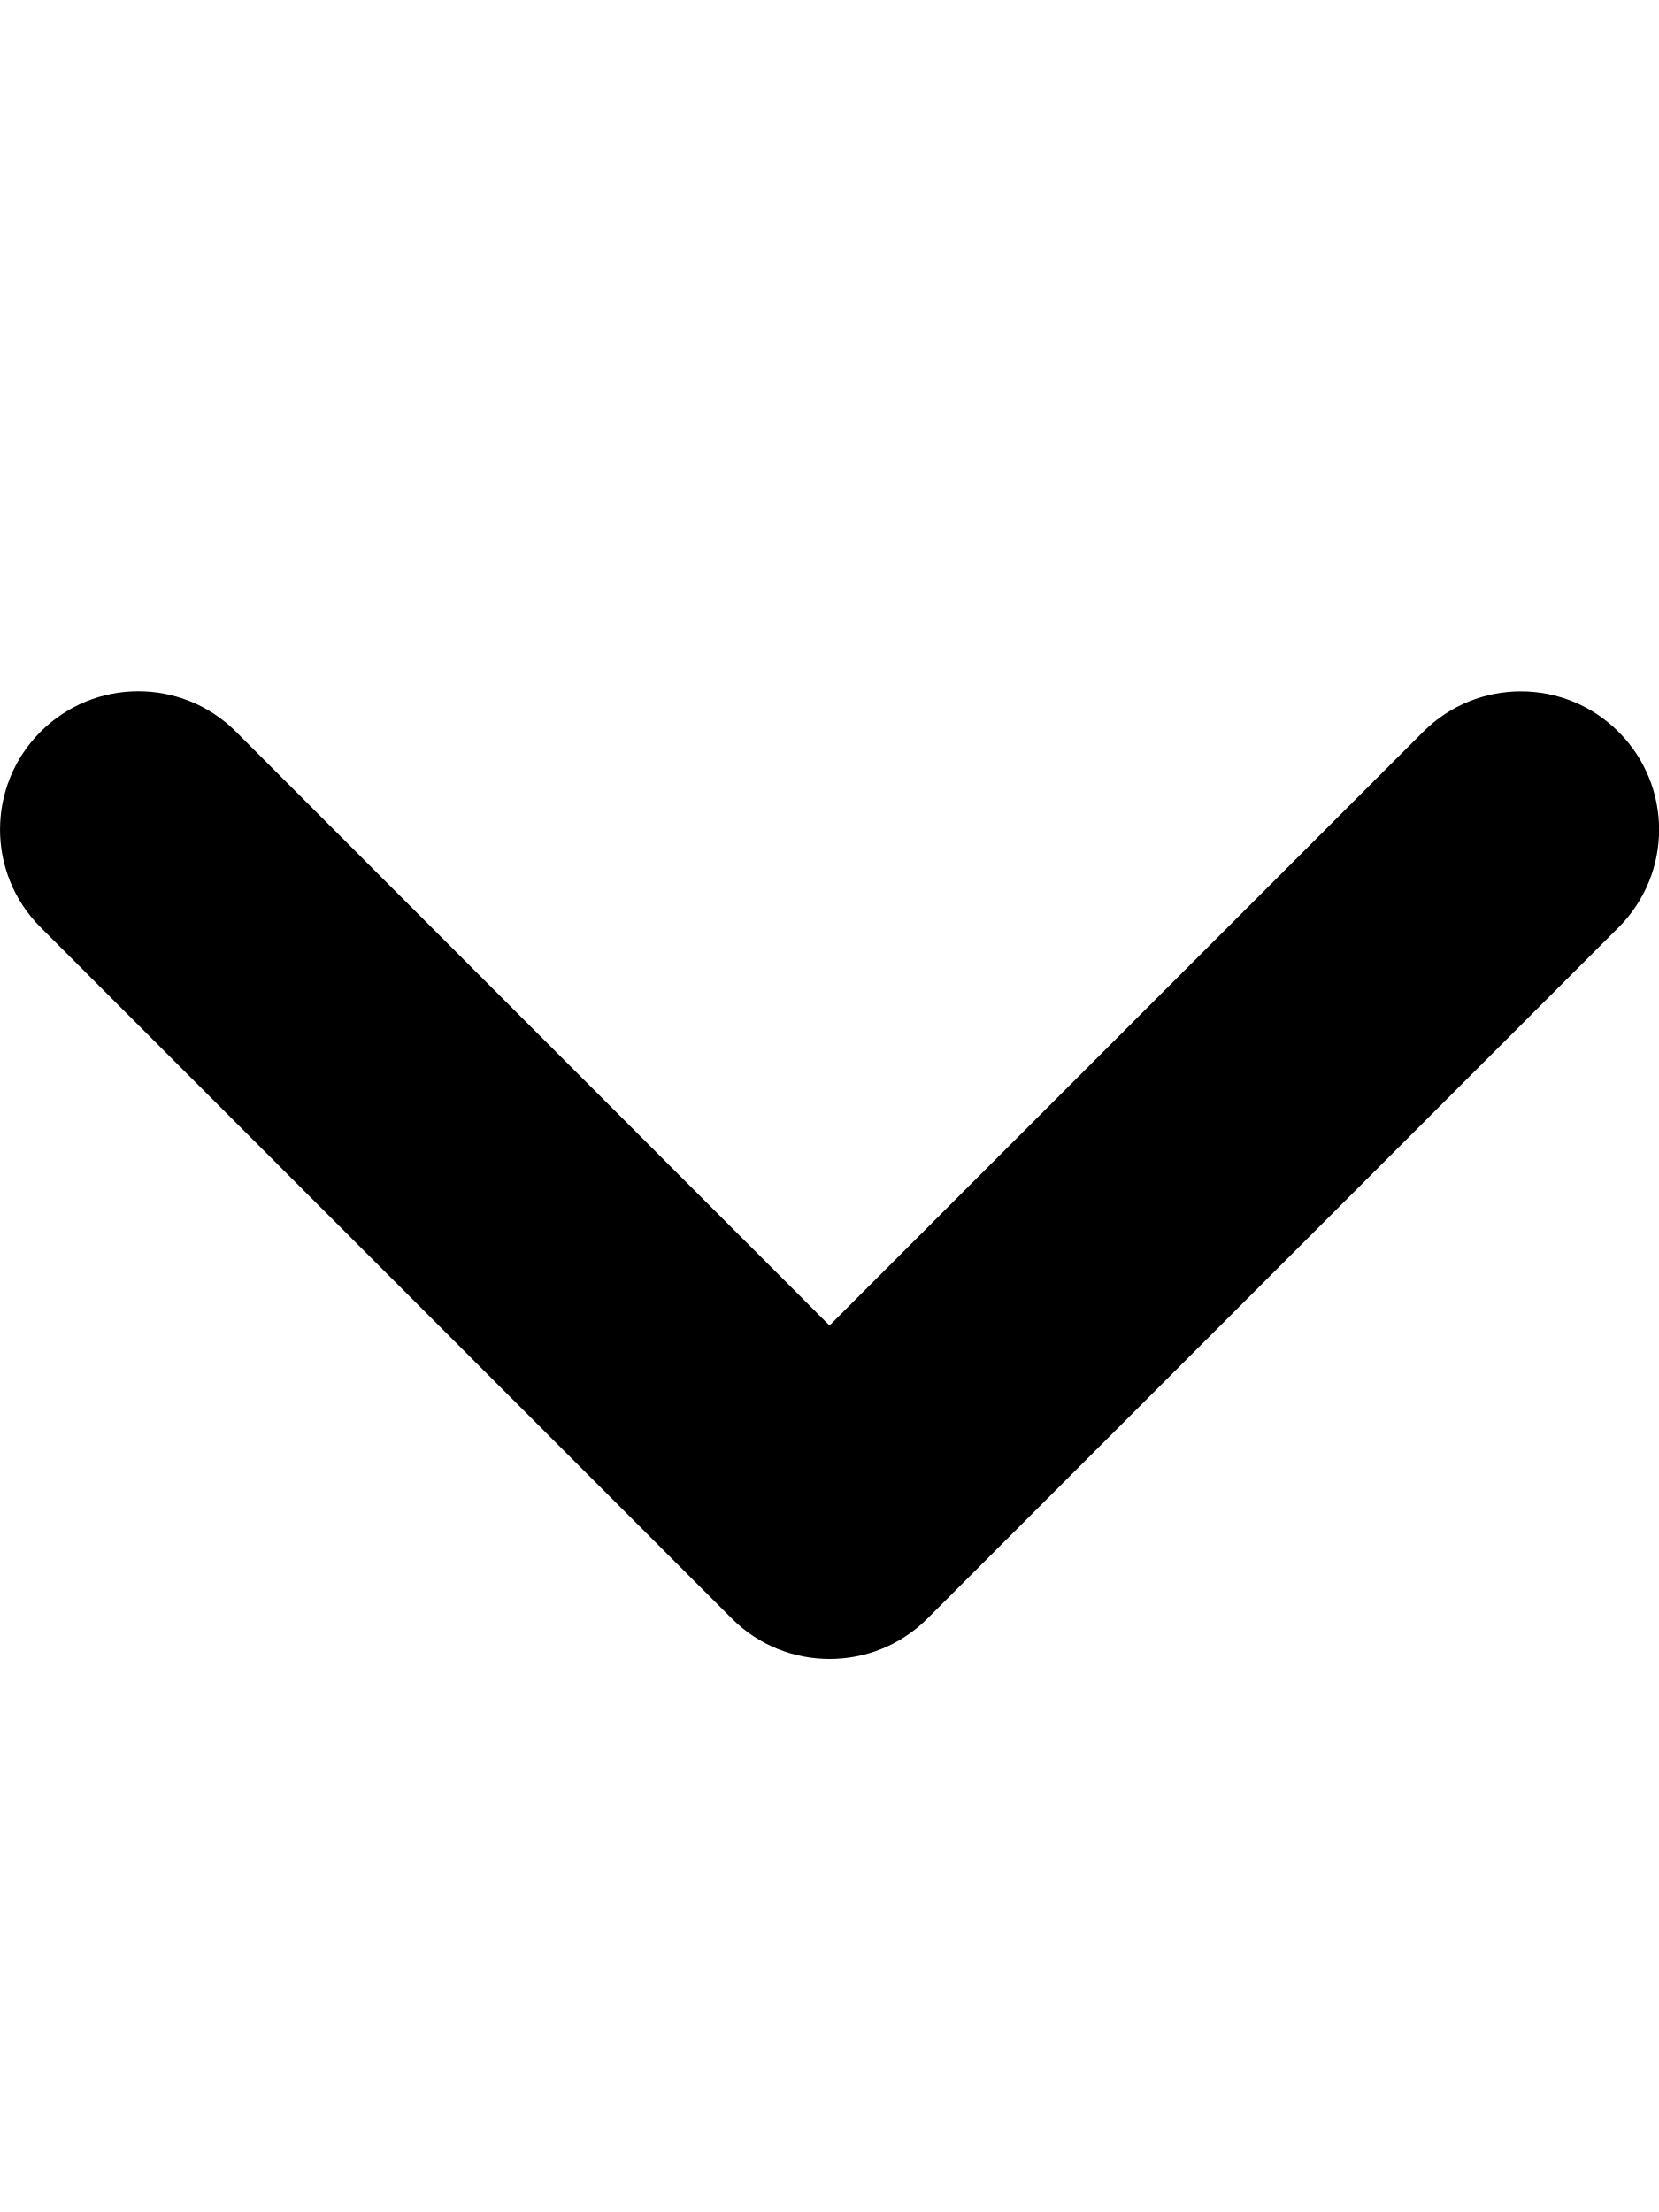
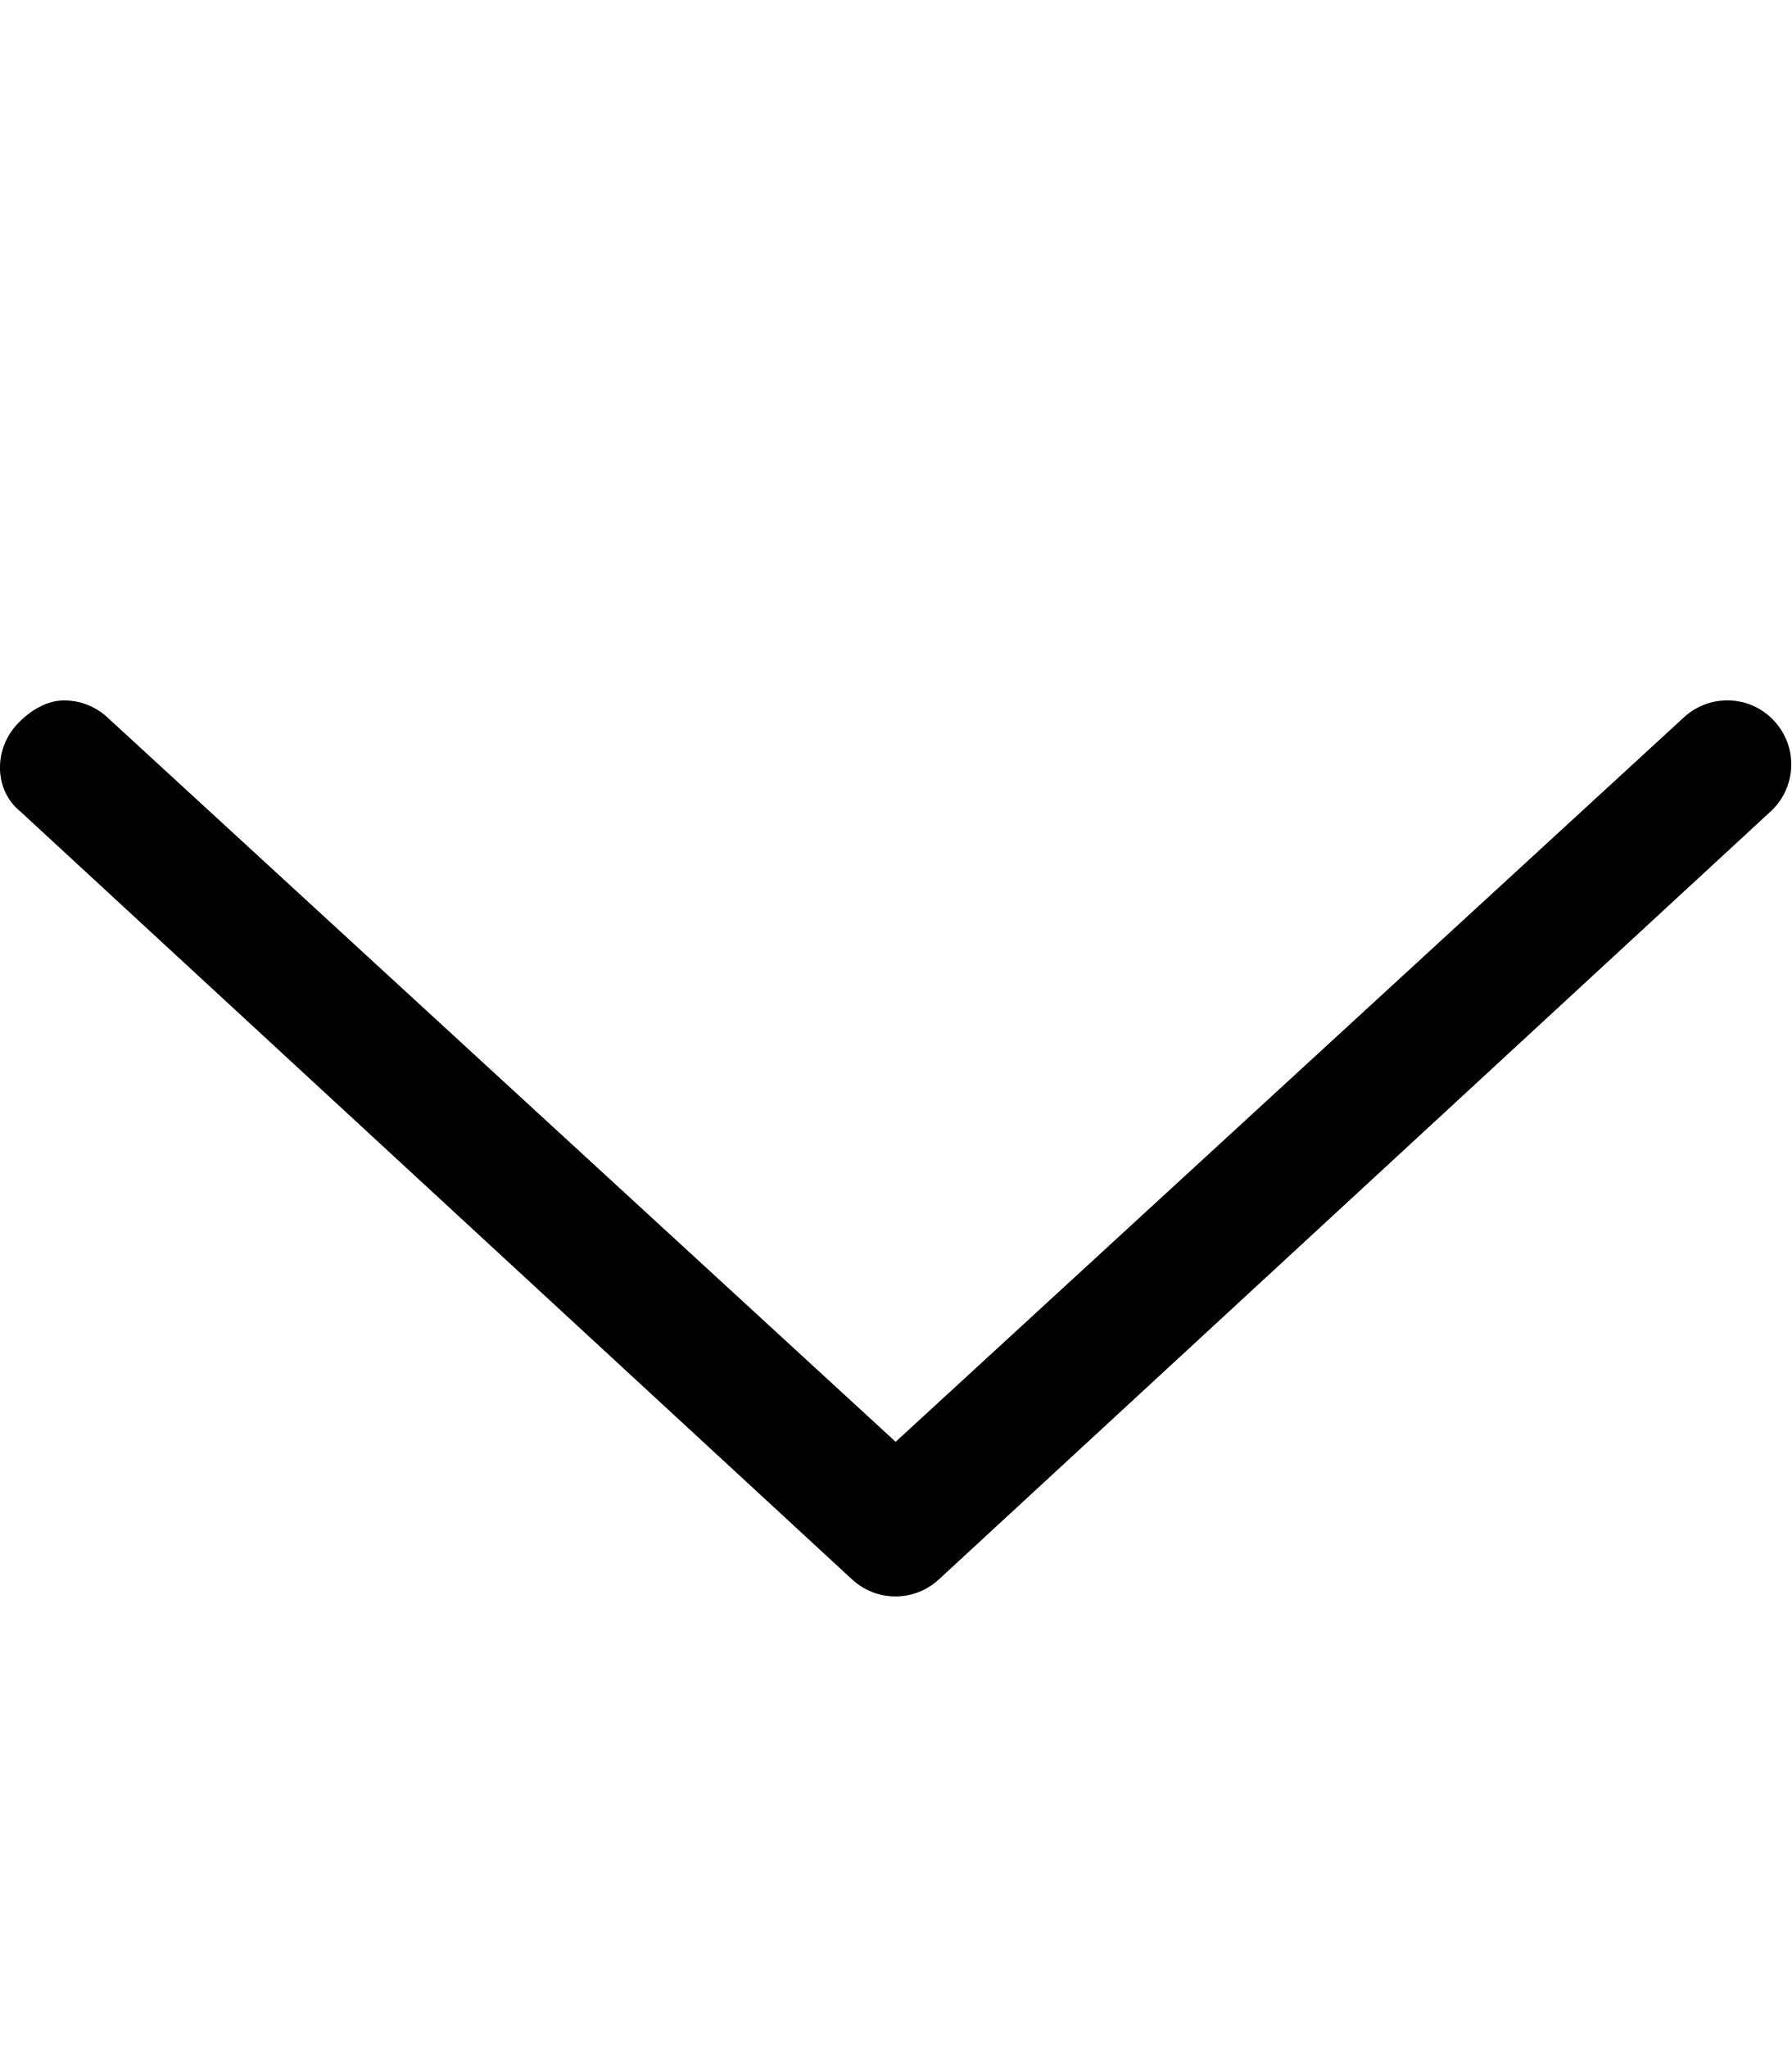
- <svg xmlns="http://www.w3.org/2000/svg" viewBox="0 0 384 512">
-   <path d="M192 384c-8.188 0-16.38-3.125-22.62-9.375l-160-160c-12.5-12.5-12.5-32.75 0-45.25s32.75-12.5 45.25 0L192 306.8l137.4-137.4c12.5-12.5 32.75-12.5 45.25 0s12.5 32.75 0 45.25l-160 160C208.4 380.9 200.2 384 192 384z" />
+ <svg xmlns="http://www.w3.org/2000/svg" viewBox="0 0 448 512">
+   <path d="M4.251 181.1C7.392 177.7 11.69 175.1 16 175.1c3.891 0 7.781 1.406 10.86 4.25l197.1 181.1l197.1-181.1c6.5-6 16.64-5.625 22.61 .906c6 6.5 5.594 16.59-.891 22.59l-208 192c-6.156 5.688-15.56 5.688-21.72 0l-208-192C-1.343 197.7-1.749 187.6 4.251 181.1z" />
</svg>
